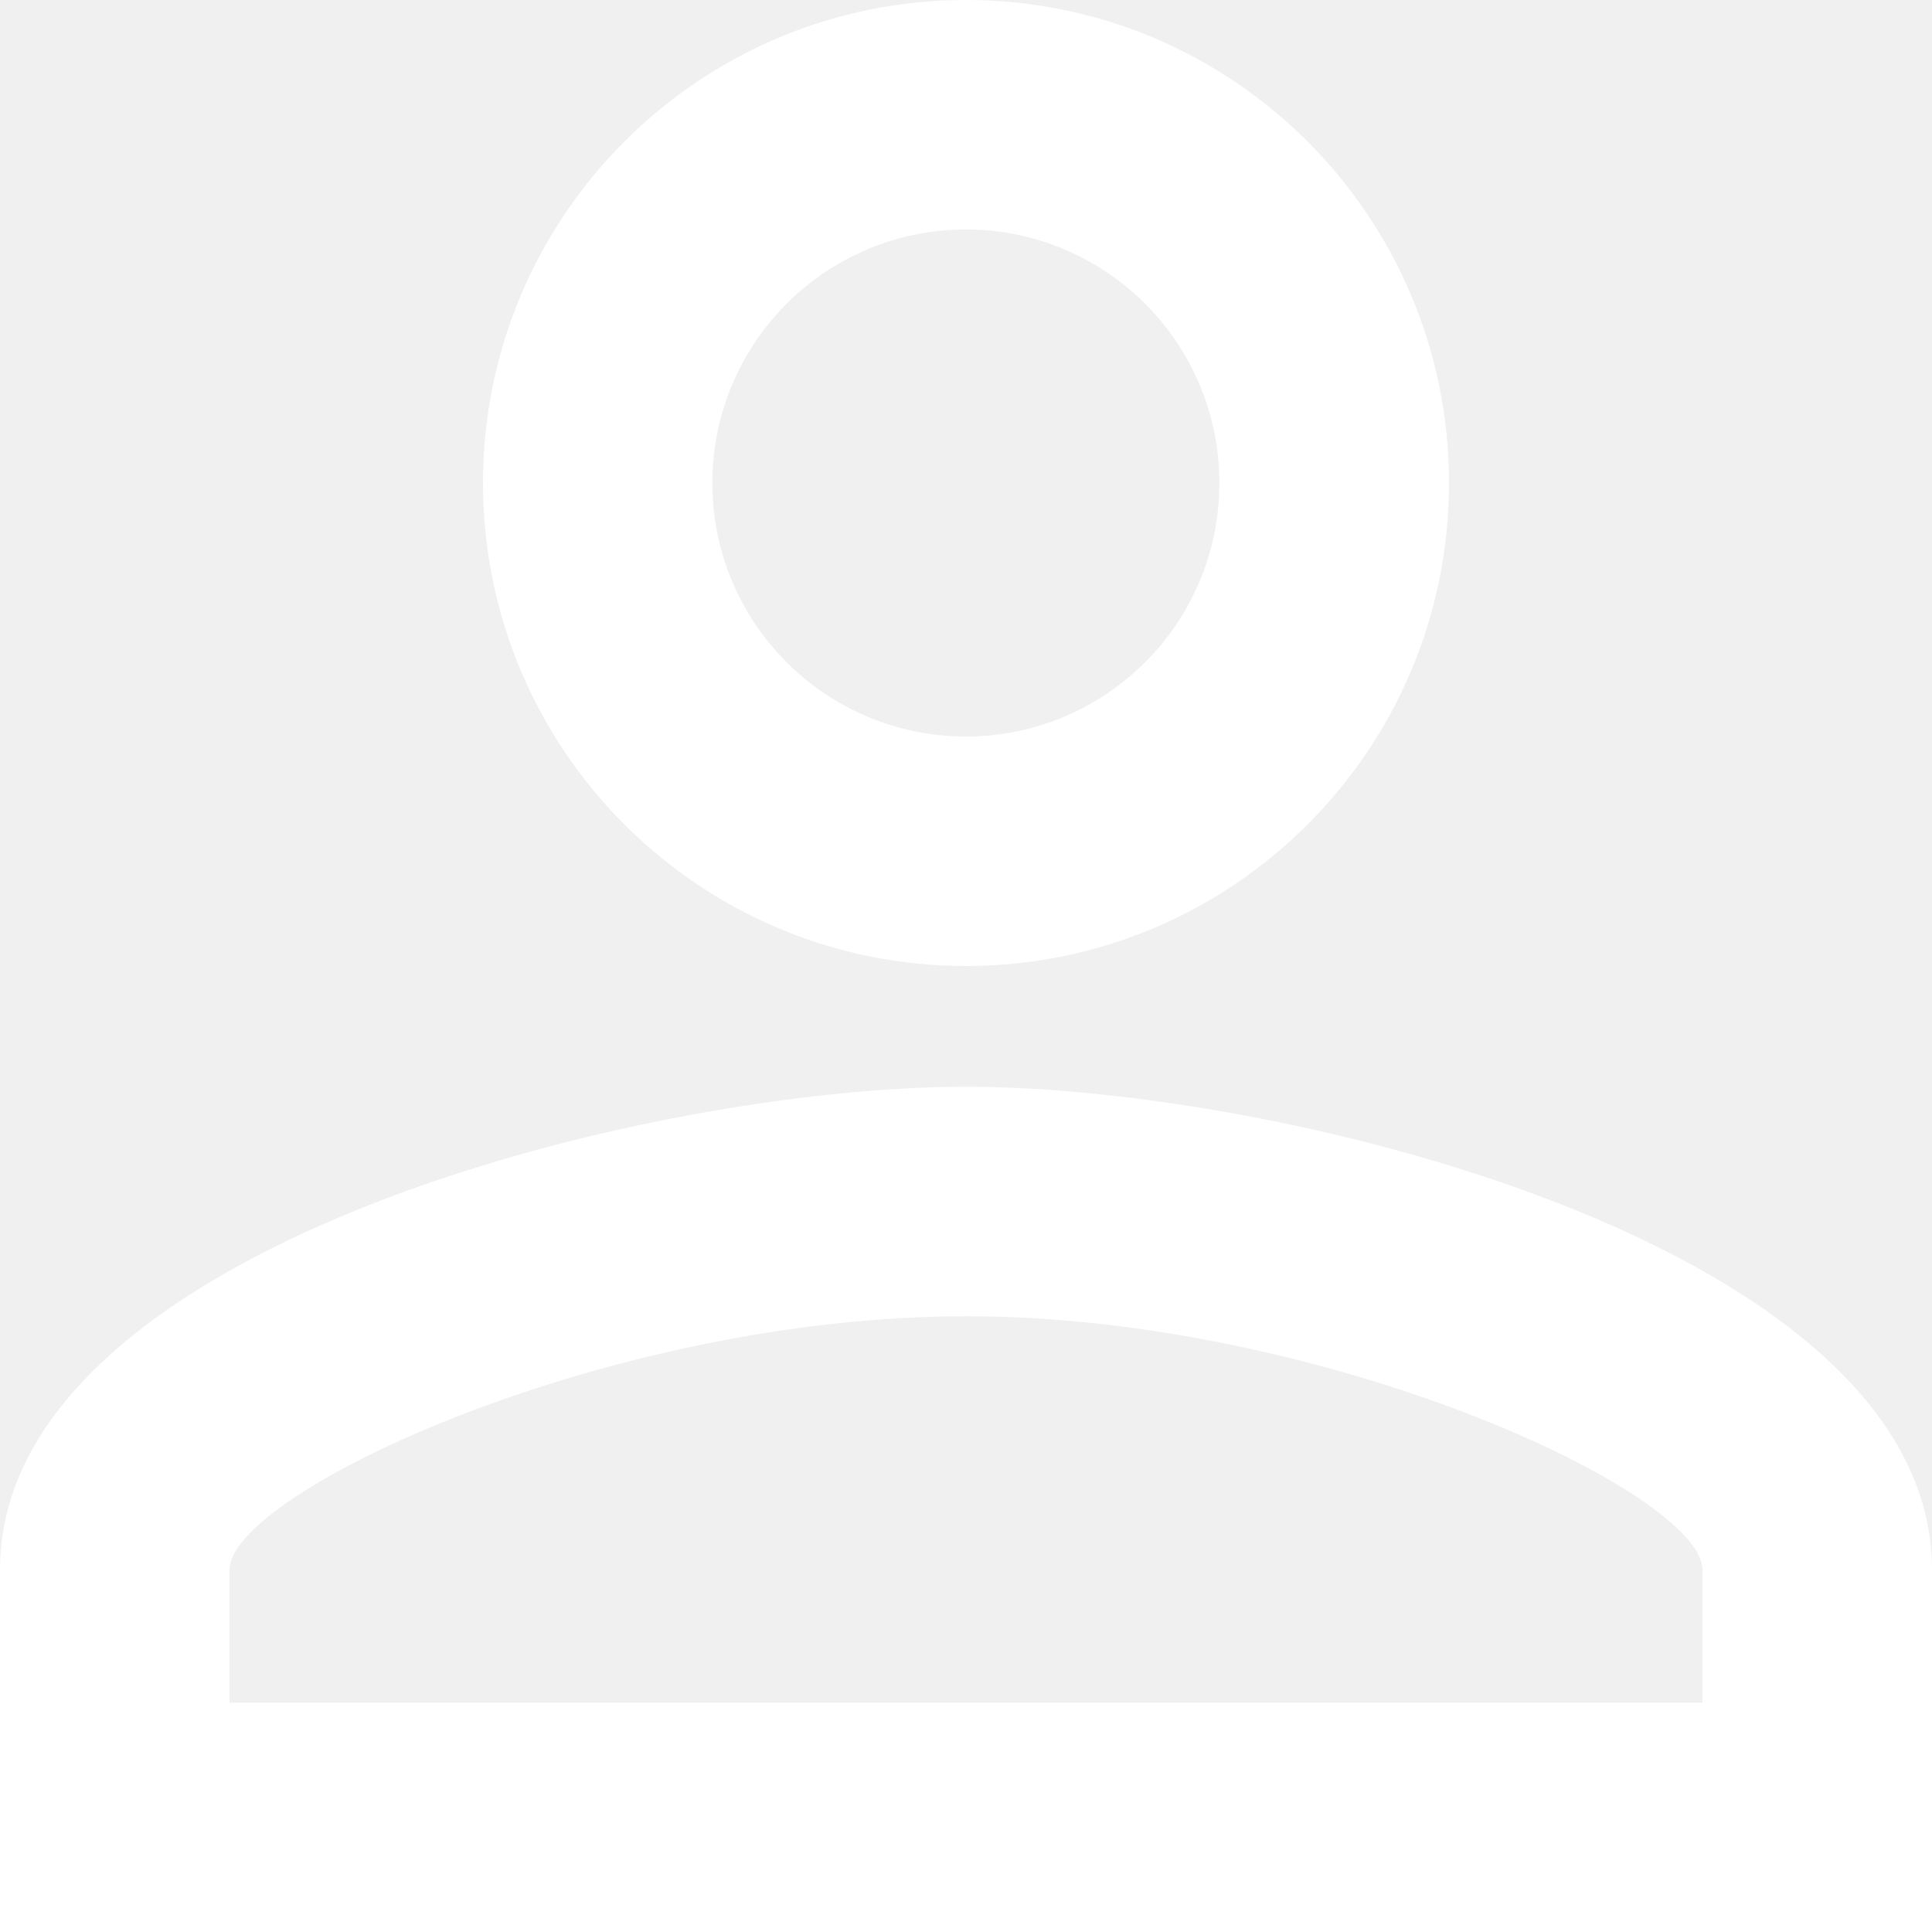
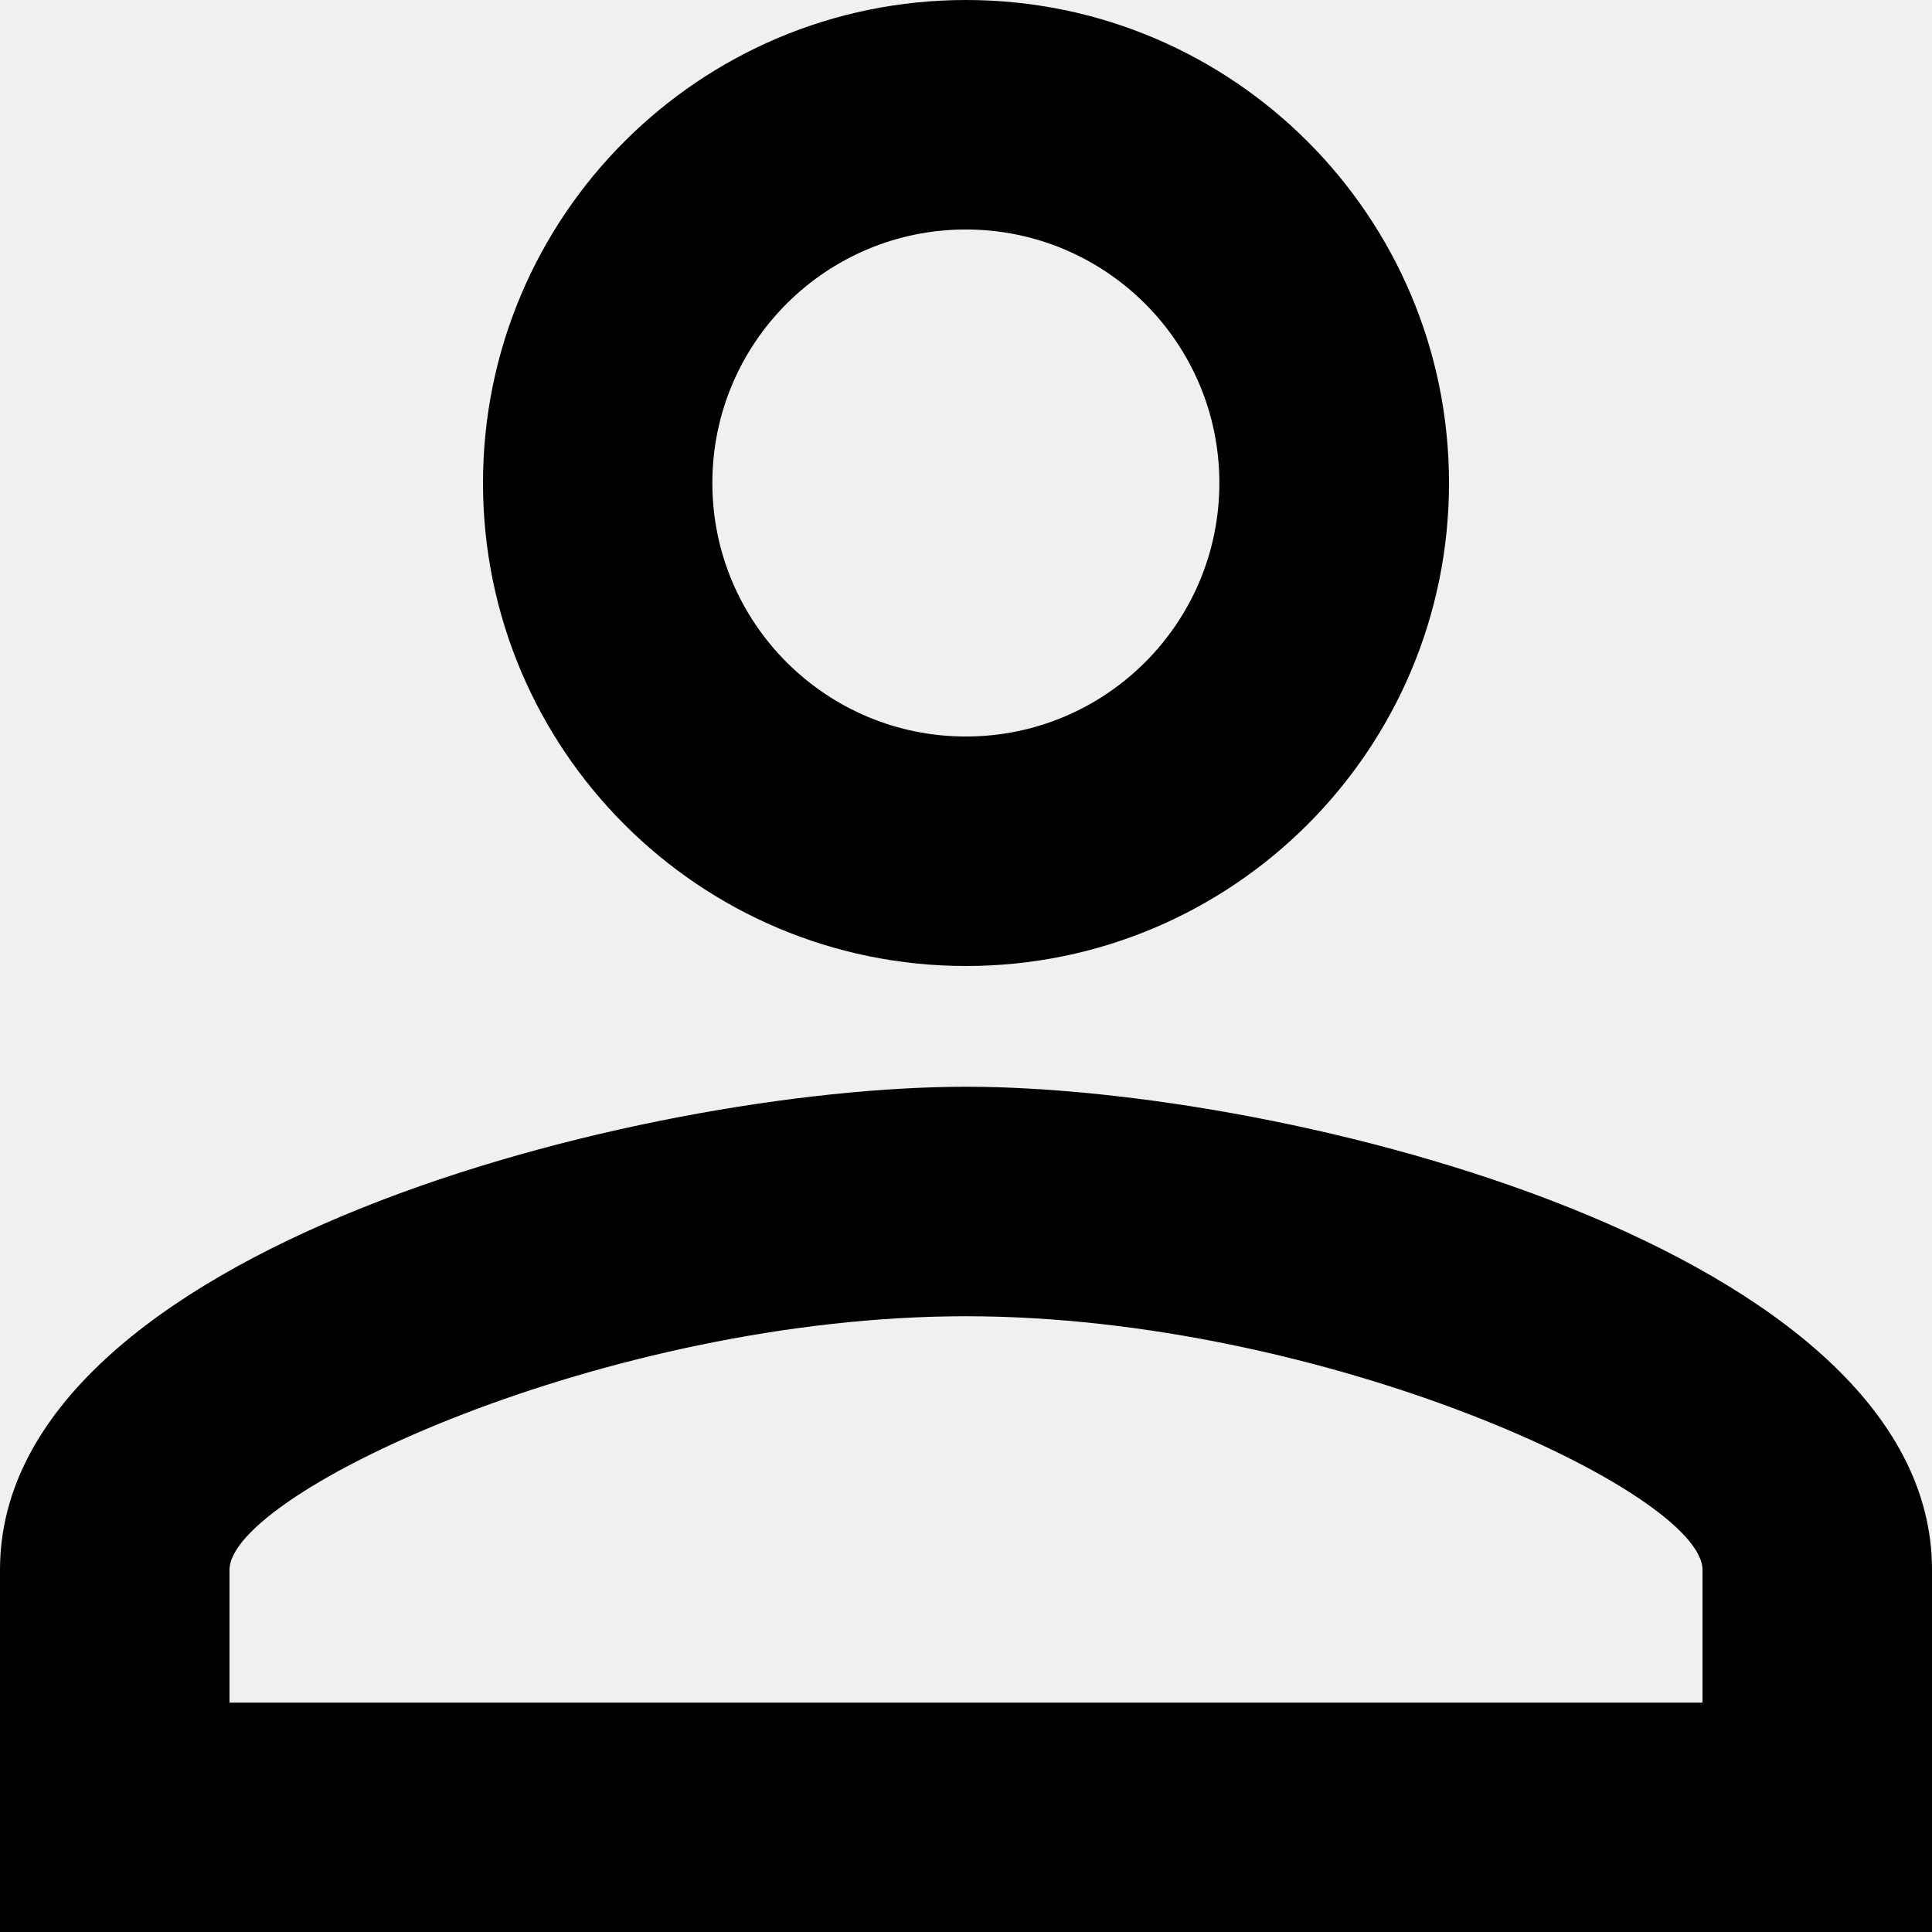
- <svg xmlns="http://www.w3.org/2000/svg" width="14" height="14" viewBox="0 0 14 14">
+ <svg xmlns="http://www.w3.org/2000/svg" viewBox="0 0 14 14">
  <g id="perm_identity_black_24dp" transform="translate(-4 -4)">
-     <path id="Контур_203" data-name="Контур 203" d="M11,5.663A1.837,1.837,0,1,1,9.162,7.5,1.837,1.837,0,0,1,11,5.663m0,7.875c2.6,0,5.337,1.278,5.337,1.838v.962H5.663v-.962c0-.56,2.739-1.838,5.337-1.838M11,4a3.5,3.5,0,1,0,3.5,3.5A3.5,3.5,0,0,0,11,4Zm0,7.875c-2.336,0-7,1.173-7,3.5V18H18V15.375C18,13.048,13.336,11.875,11,11.875Z" fill="#fff" />
+     <path id="Контур_203" width="14" height="14" viewBox="0 0 14 14" data-name="Контур 203" d="M11,5.663A1.837,1.837,0,1,1,9.162,7.5,1.837,1.837,0,0,1,11,5.663m0,7.875c2.6,0,5.337,1.278,5.337,1.838v.962H5.663v-.962c0-.56,2.739-1.838,5.337-1.838M11,4a3.5,3.5,0,1,0,3.5,3.5A3.5,3.5,0,0,0,11,4Zm0,7.875c-2.336,0-7,1.173-7,3.5V18H18V15.375C18,13.048,13.336,11.875,11,11.875Z" />
  </g>
</svg>
